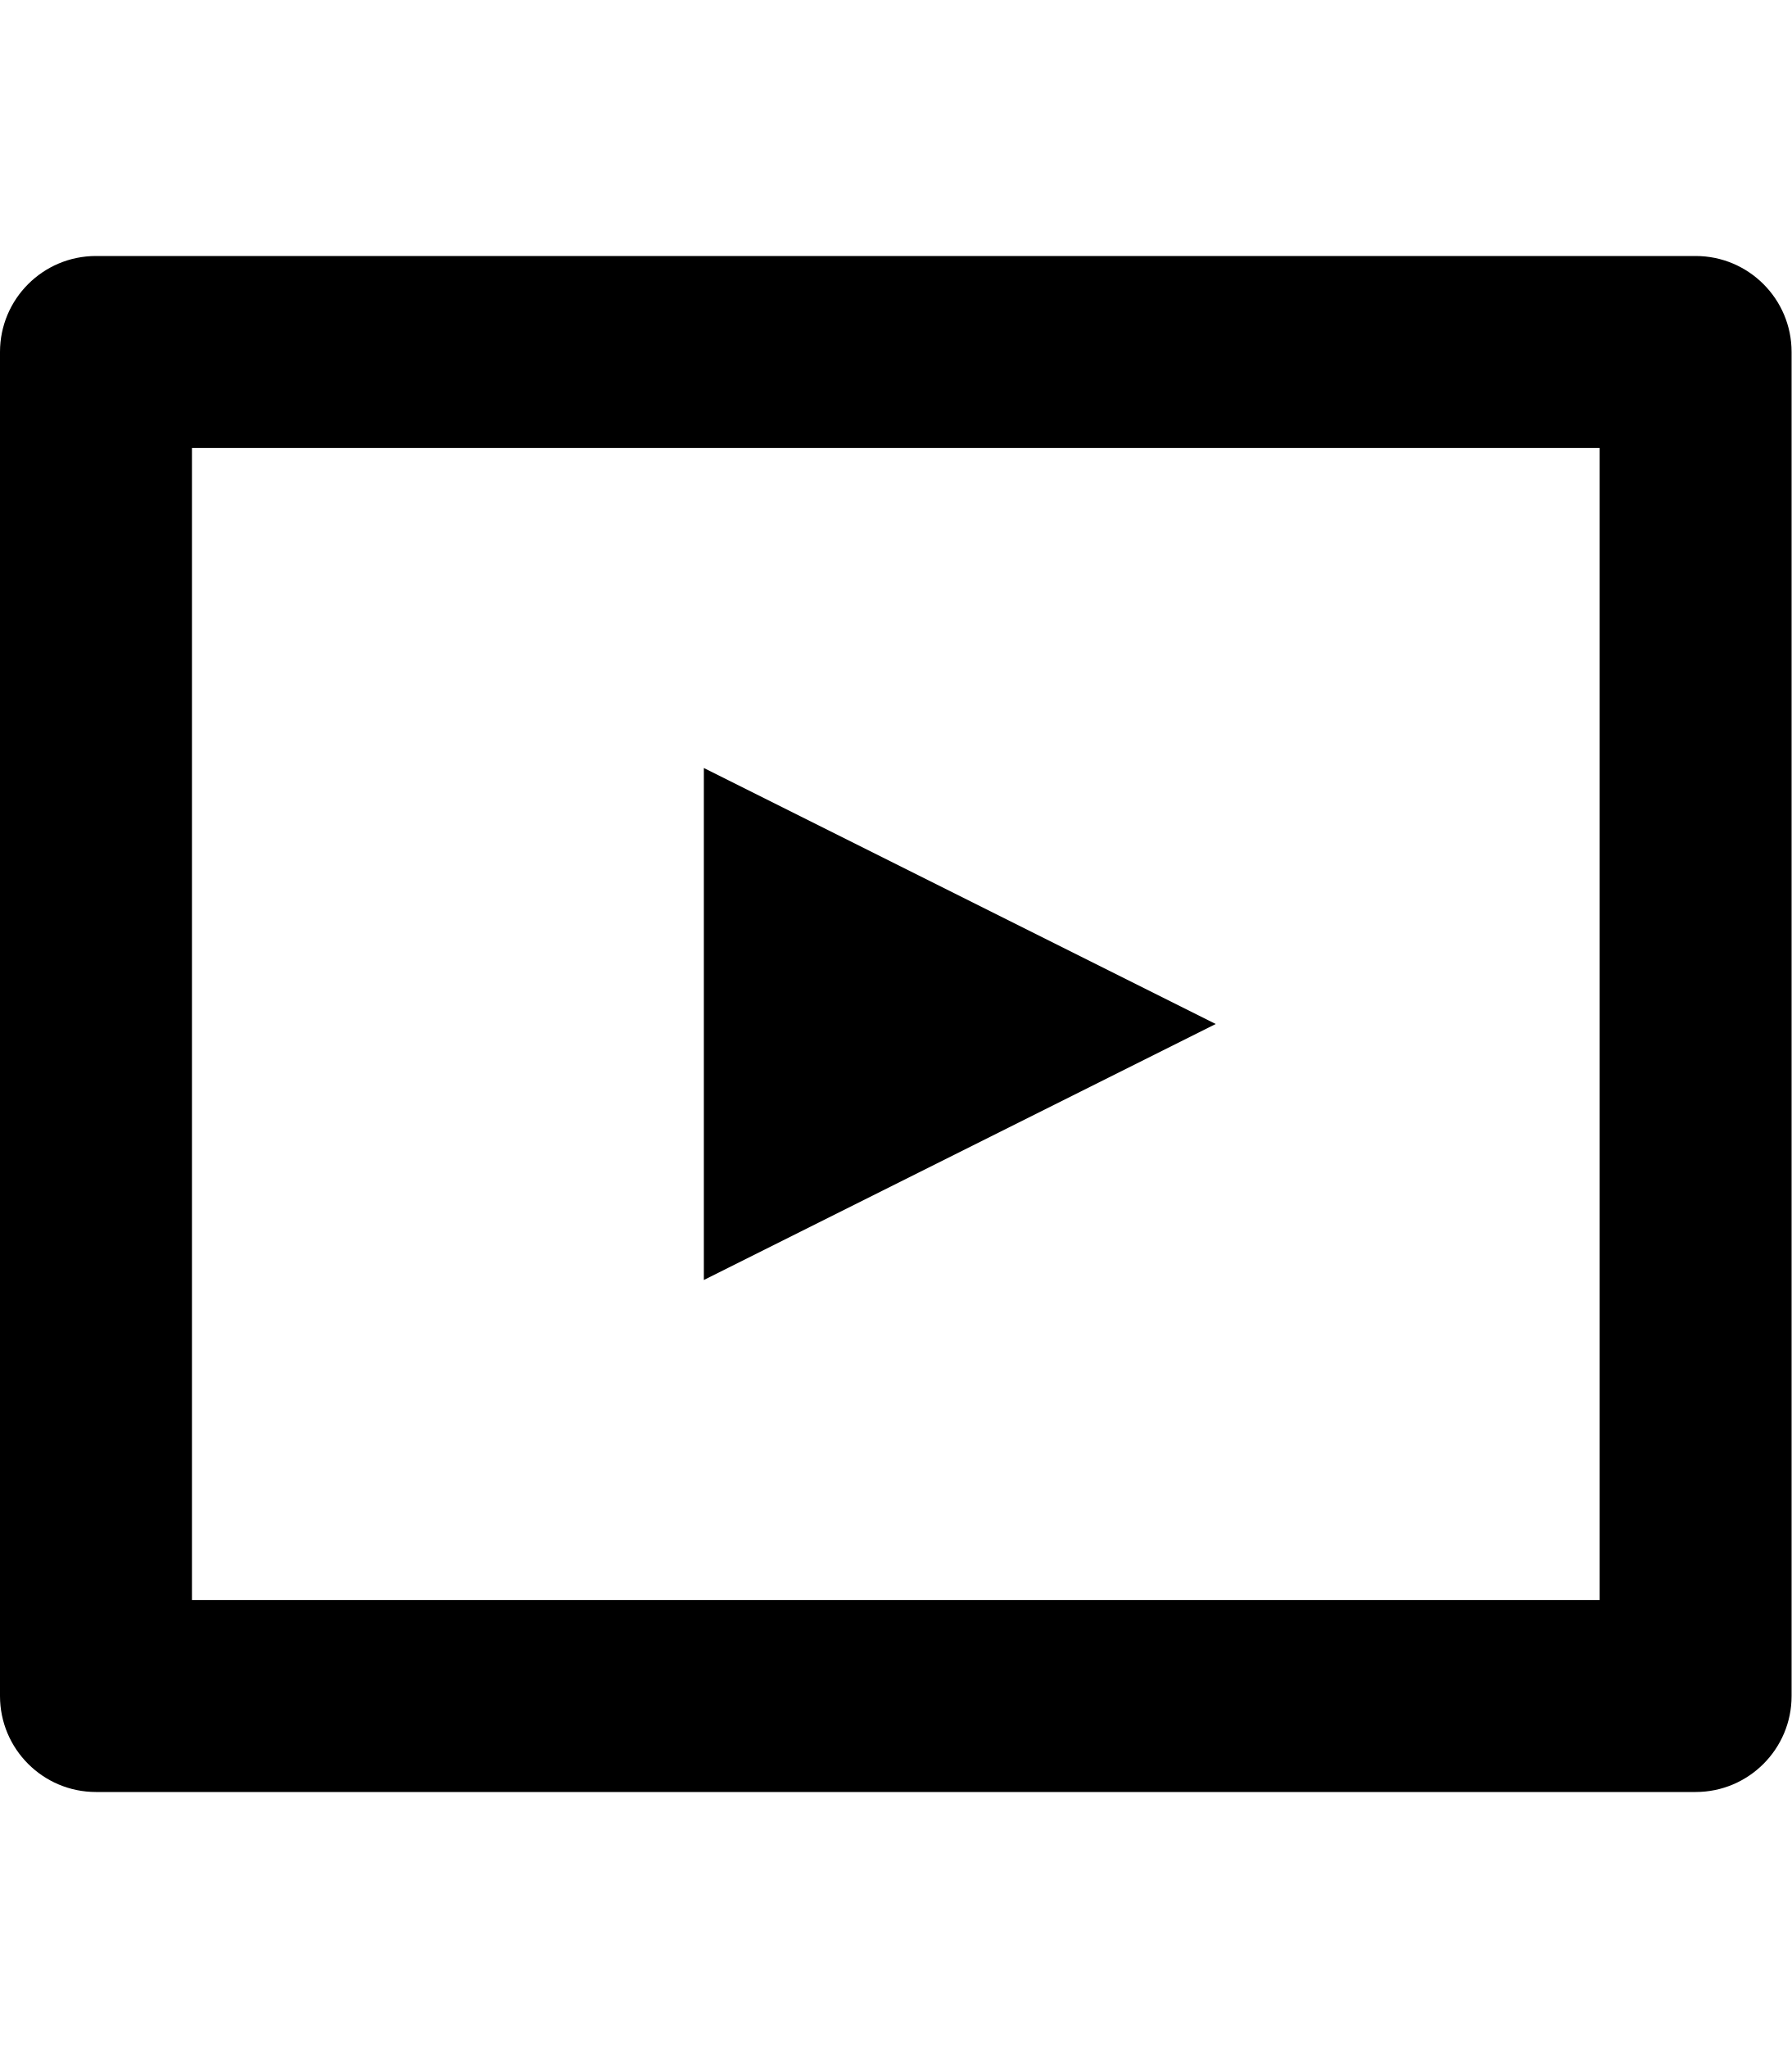
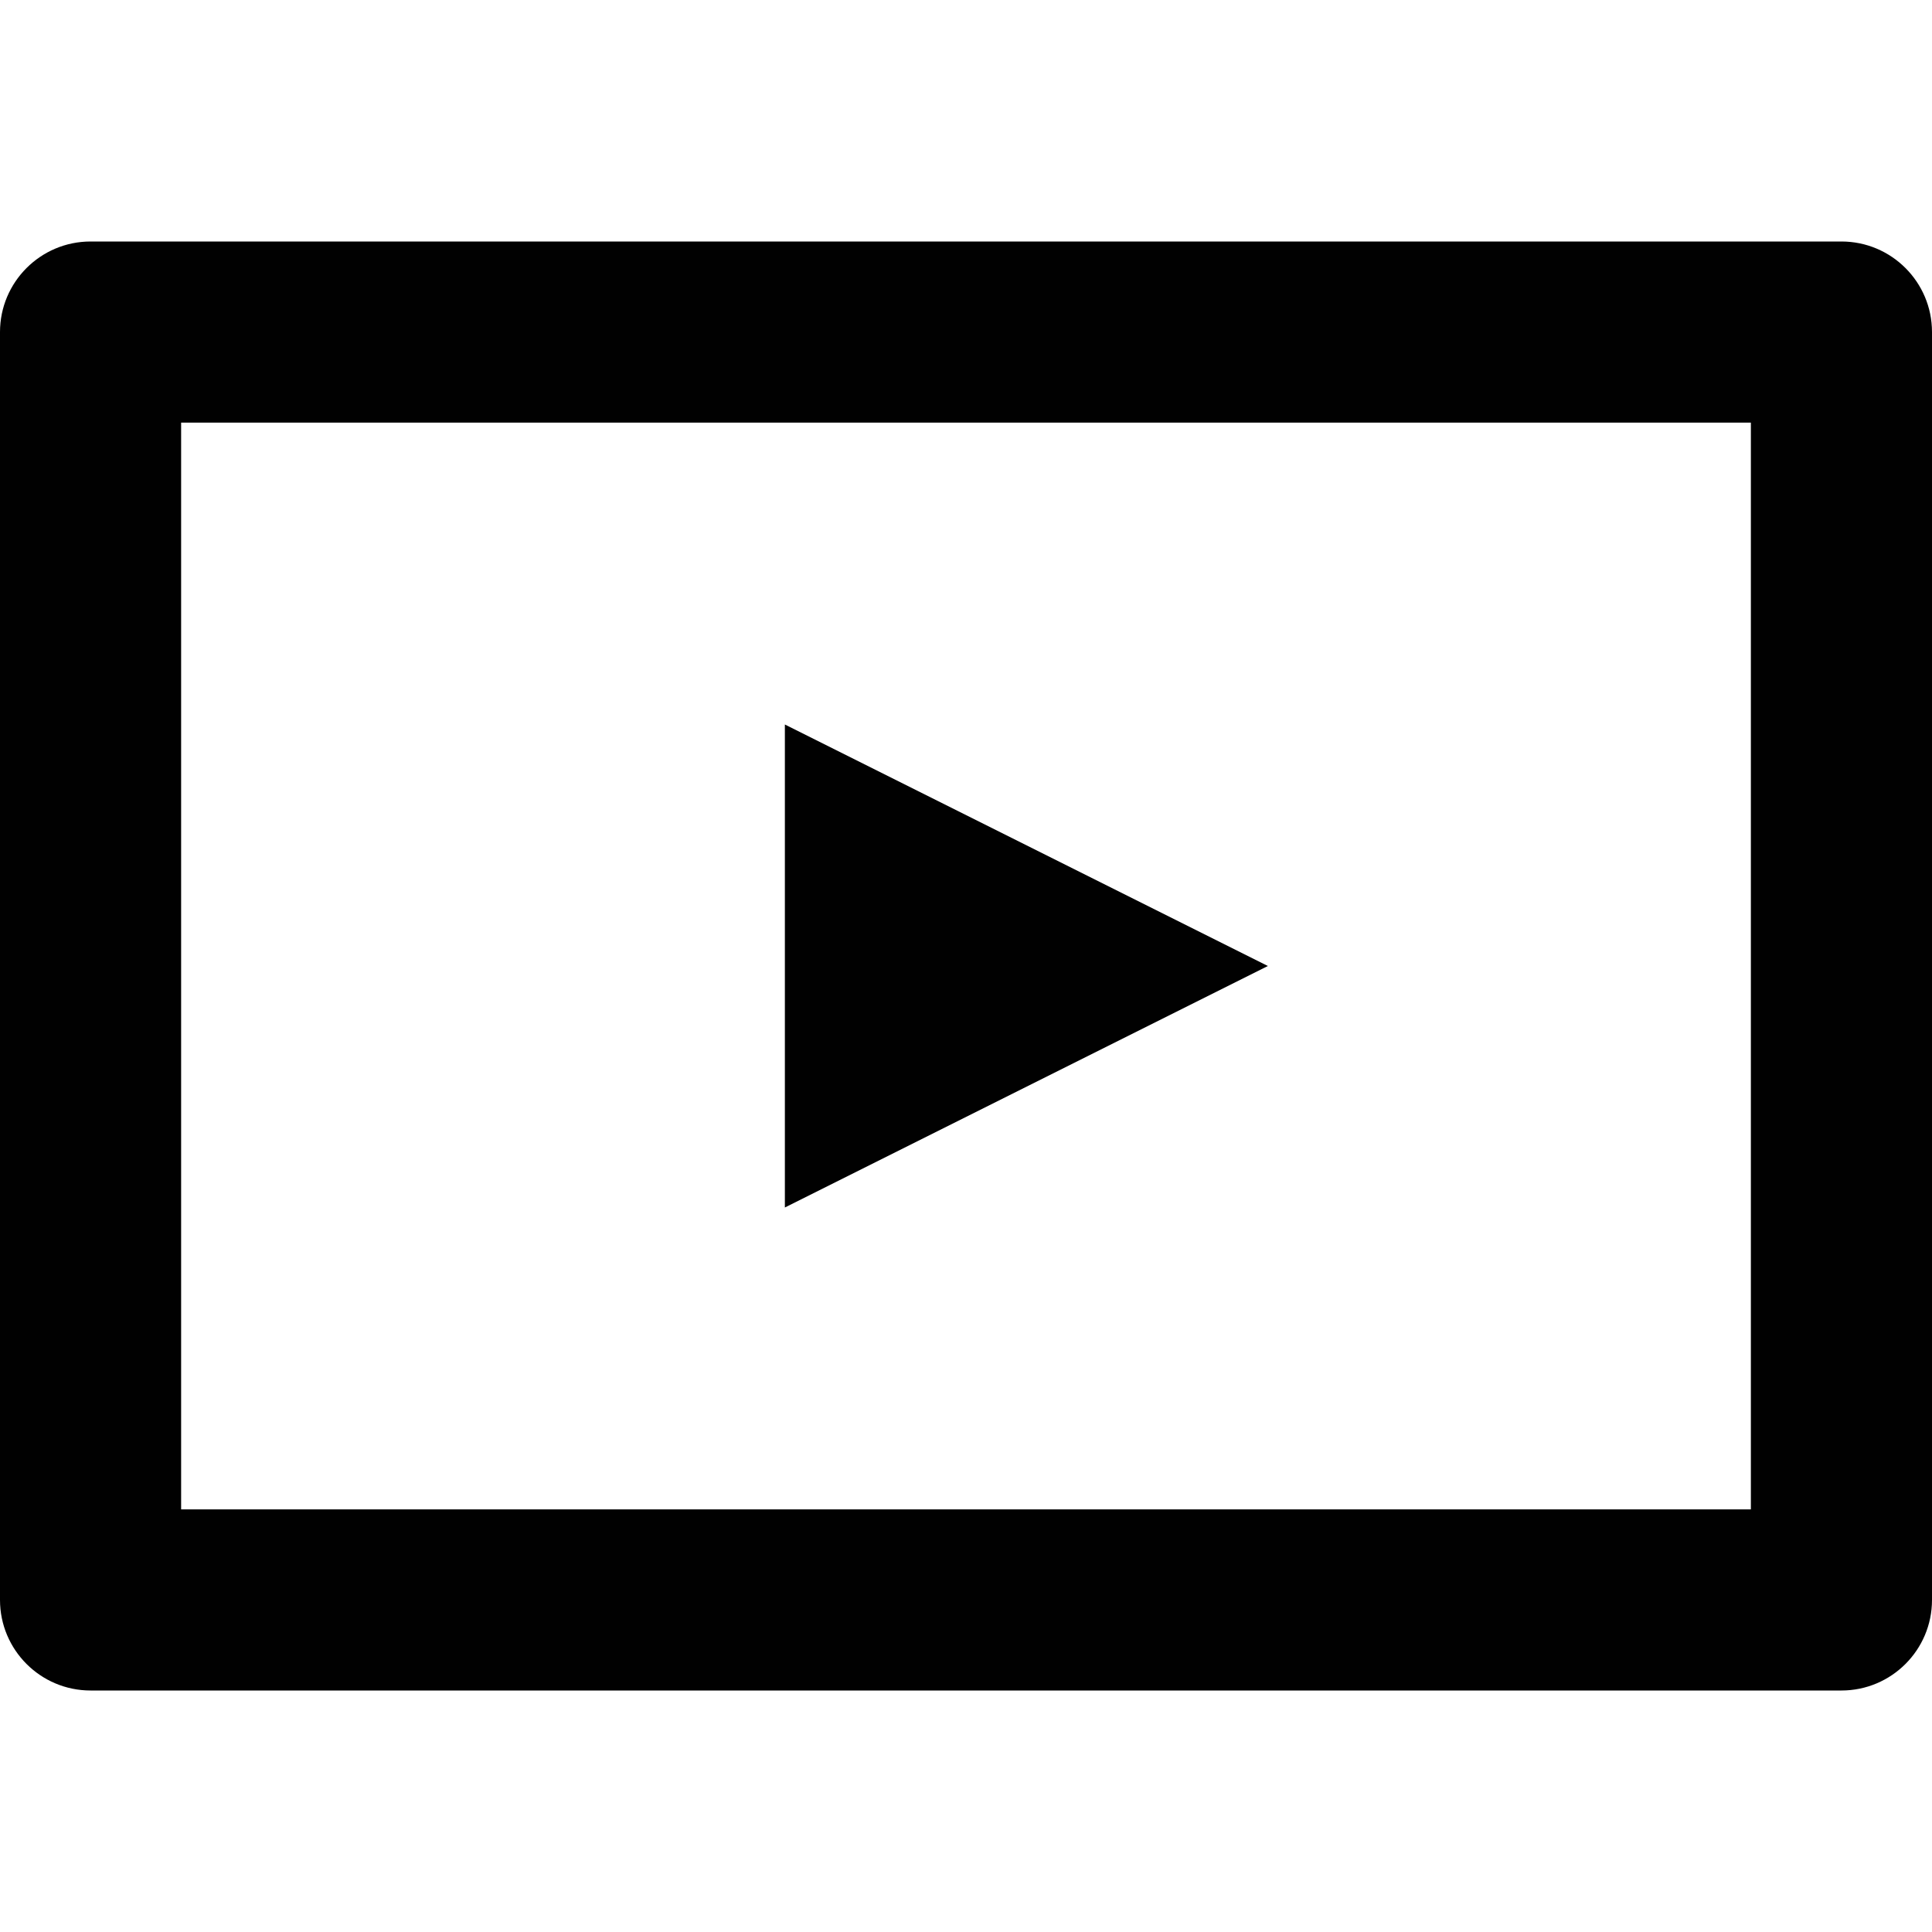
- <svg xmlns="http://www.w3.org/2000/svg" viewBox="0 0 14 16">
-   <path d="M12.5,3.5V12.5H1.5V3.5H12.5m.75-1.5H.75c-.414,0-.75,.336-.75,.75V13.25c0,.414,.336,.75,.75,.75H13.25c.414,0,.75-.336,.75-.75V2.75c0-.414-.336-.75-.75-.75h0Zm-3.75,6l-4-2v4l4-2Z" />
+ <svg xmlns="http://www.w3.org/2000/svg" id="Layer_1" viewBox="0 0 16 16">
+   <defs>
+     <style>.cls-1{fill:#010101;}</style>
+   </defs>
+   <path class="cls-1" d="M14.5,3.5V12.5H1.5V3.5H14.5m.75-1.5H.75c-.414,0-.75,.336-.75,.75V13.25c0,.414,.336,.75,.75,.75H15.25c.414,0,.75-.336,.75-.75V2.75c0-.414-.336-.75-.75-.75h0Zm-4.75,6l-4-2v4l4-2Z" />
</svg>
